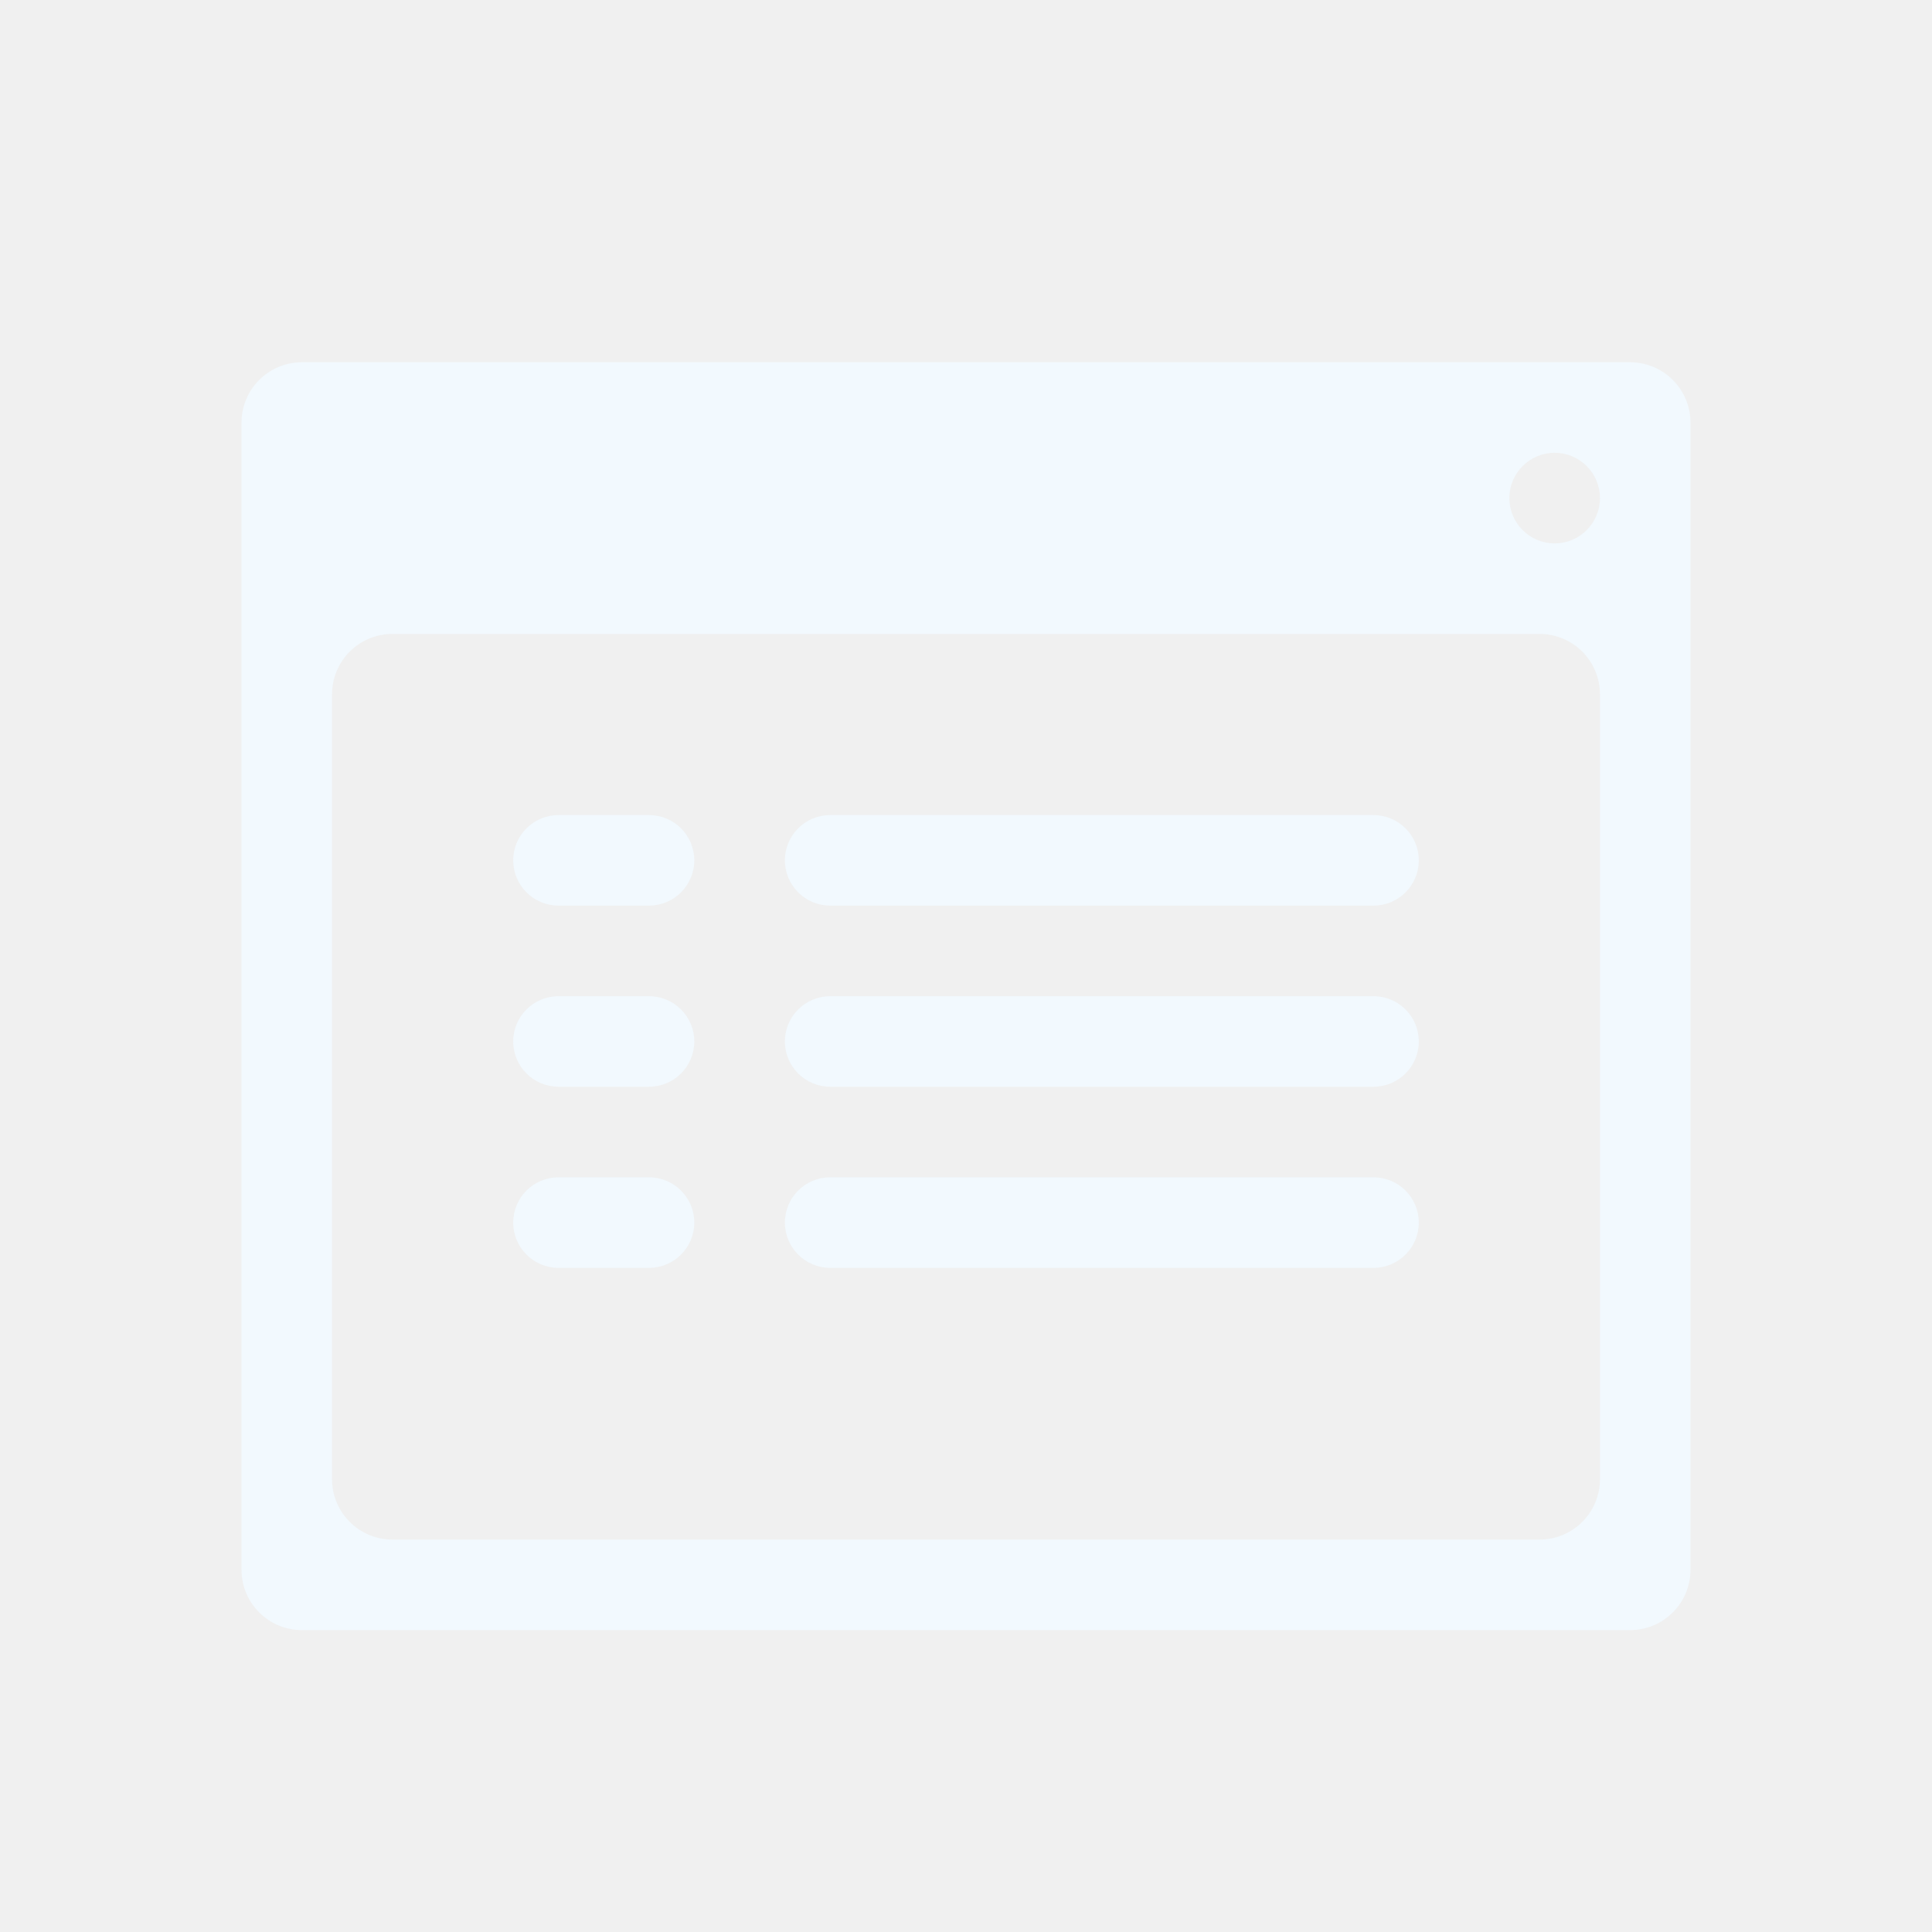
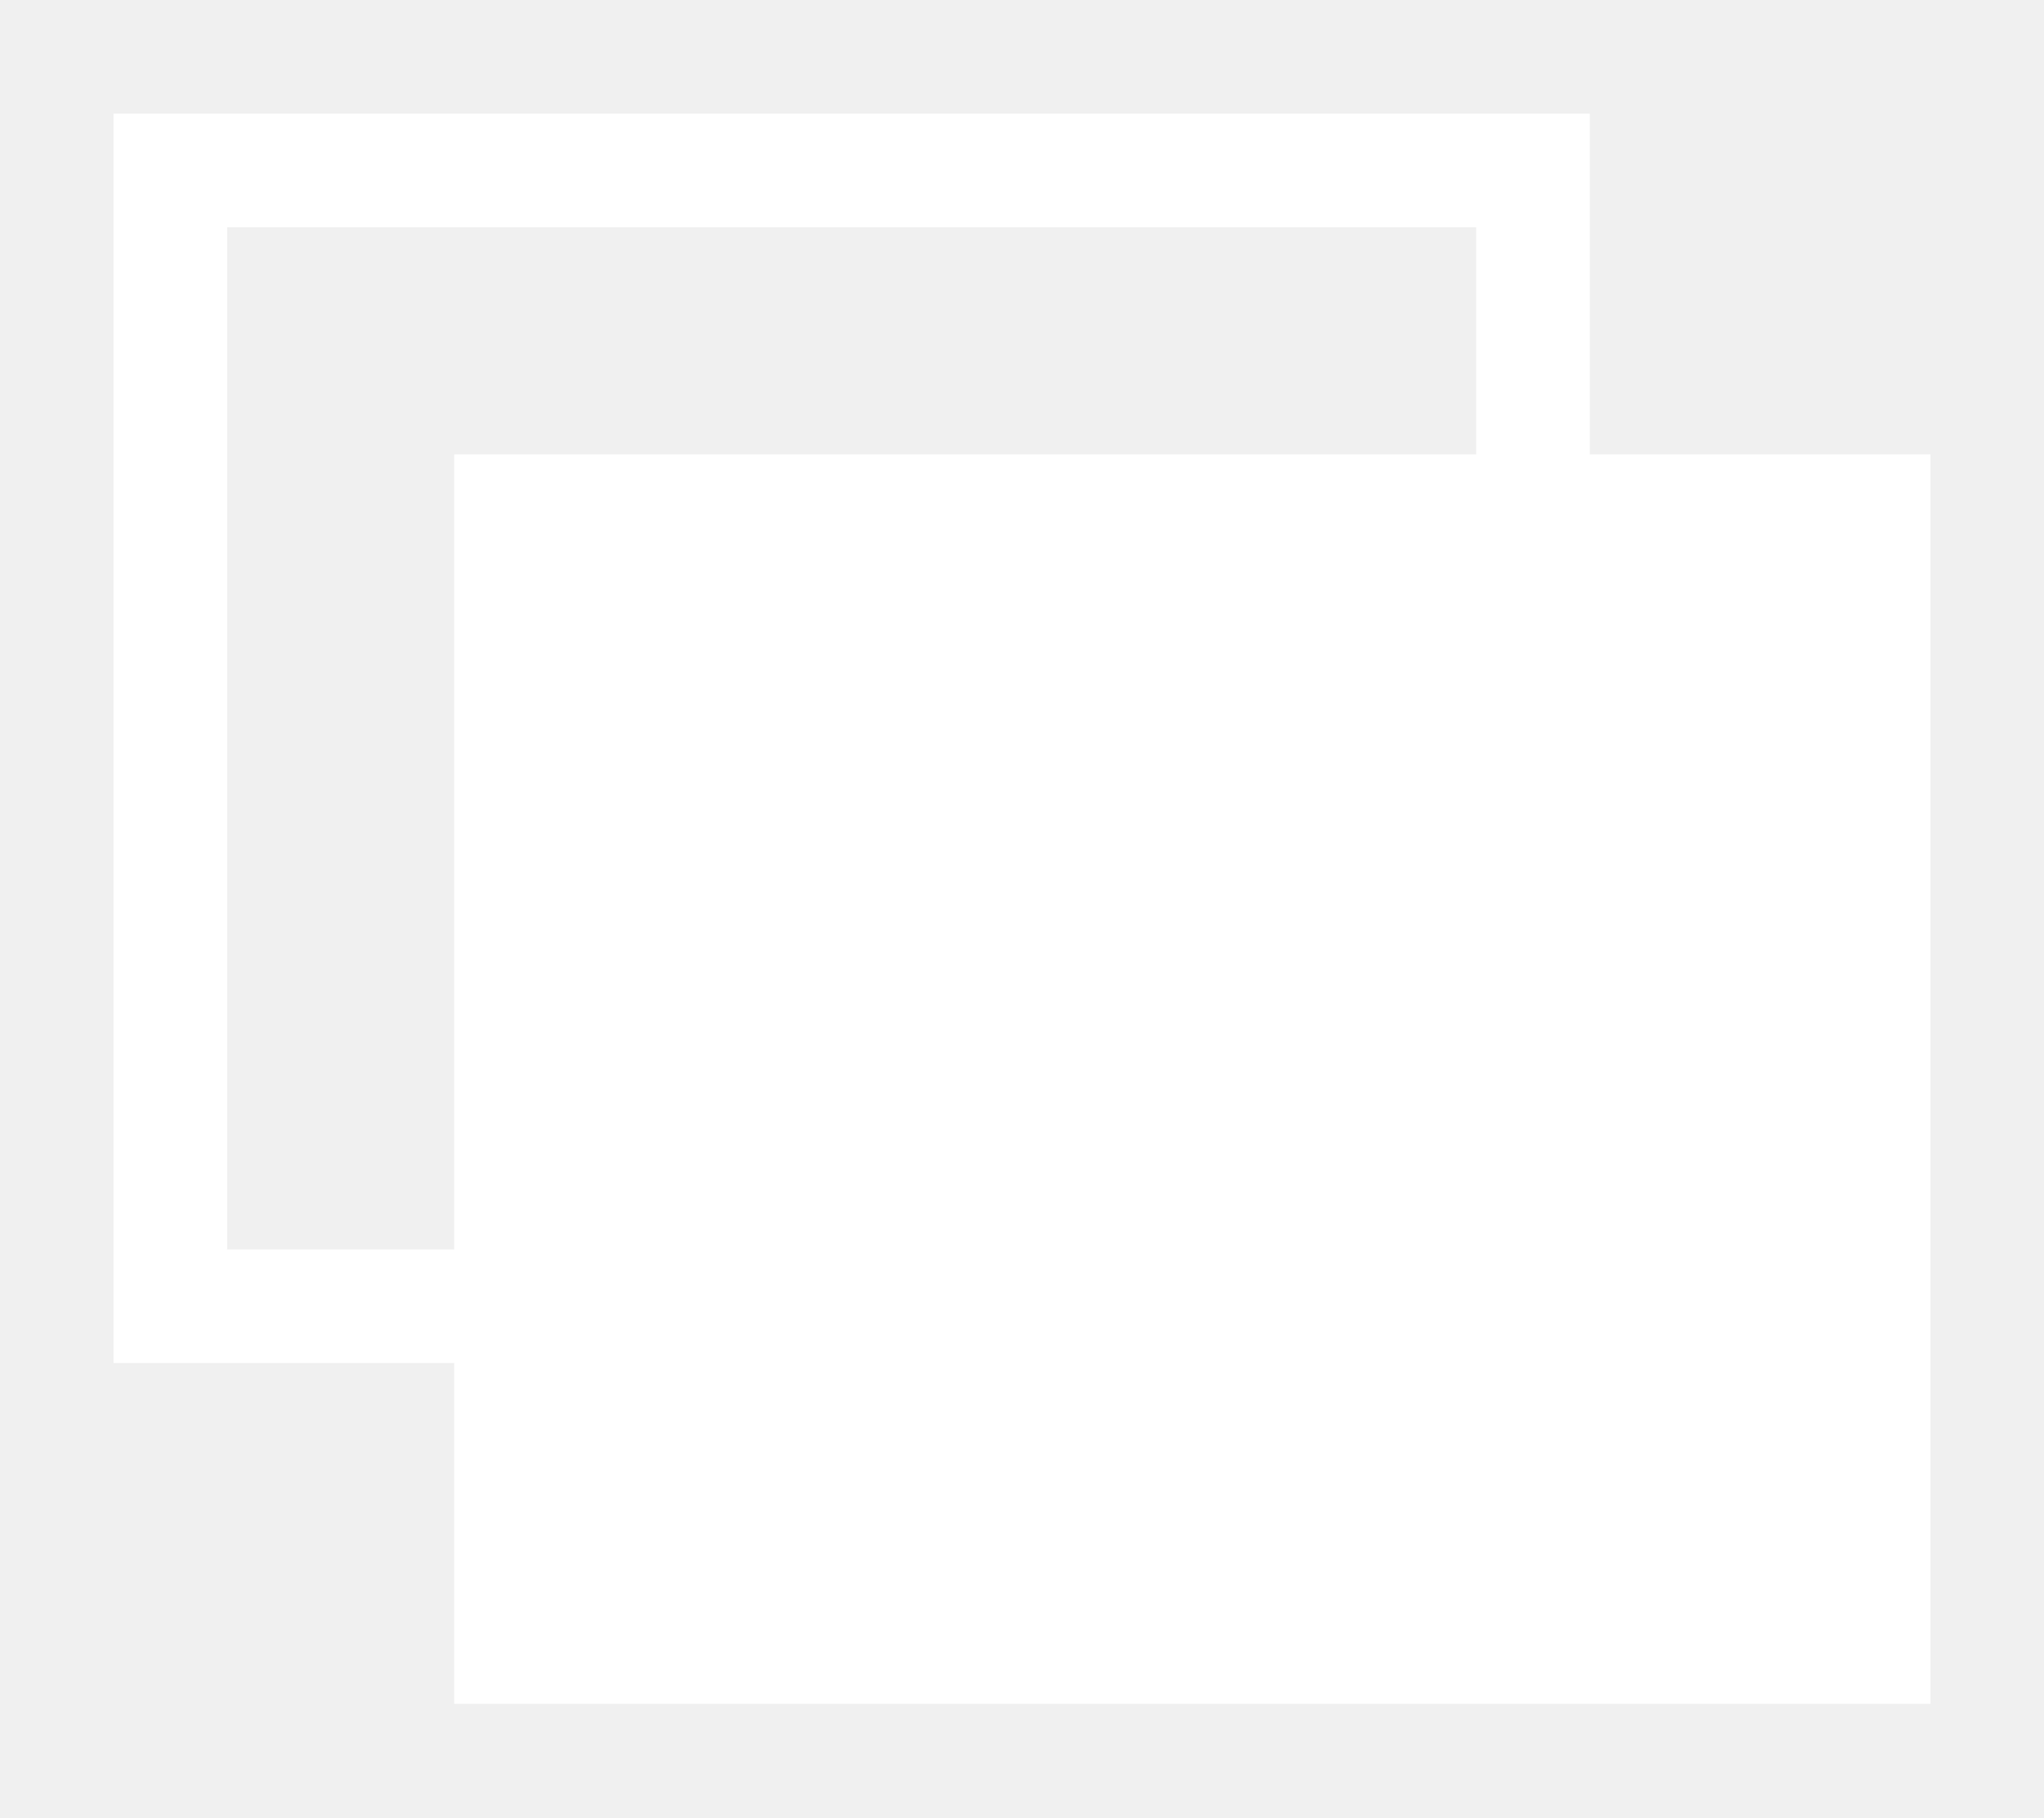
- <svg xmlns="http://www.w3.org/2000/svg" width="32" height="32" viewBox="0 0 32 32" fill="none">
-   <path d="M8.5 14.25C8.5 13.836 8.836 13.5 9.25 13.5H10.75C11.164 13.5 11.5 13.836 11.5 14.25C11.5 14.664 11.164 15 10.75 15H9.25C8.836 15 8.5 14.664 8.5 14.25Z" fill="#F2FAFF" fill-opacity="0.9" />
-   <path d="M13 14.25C13 13.836 13.336 13.5 13.75 13.5H22.75C23.164 13.5 23.5 13.836 23.5 14.25C23.5 14.664 23.164 15 22.75 15H13.75C13.336 15 13 14.664 13 14.25Z" fill="#F2FAFF" fill-opacity="0.9" />
-   <path d="M8.5 17.25C8.5 16.836 8.836 16.5 9.25 16.5H10.75C11.164 16.5 11.5 16.836 11.5 17.25C11.5 17.664 11.164 18 10.75 18H9.25C8.836 18 8.5 17.664 8.5 17.25Z" fill="#F2FAFF" fill-opacity="0.9" />
-   <path d="M13 17.25C13 16.836 13.336 16.5 13.75 16.5H22.75C23.164 16.5 23.5 16.836 23.5 17.25C23.5 17.664 23.164 18 22.75 18H13.75C13.336 18 13 17.664 13 17.25Z" fill="#F2FAFF" fill-opacity="0.9" />
-   <path d="M8.5 20.25C8.5 19.836 8.836 19.5 9.25 19.5H10.75C11.164 19.5 11.5 19.836 11.5 20.25C11.5 20.664 11.164 21 10.75 21H9.25C8.836 21 8.5 20.664 8.5 20.25Z" fill="#F2FAFF" fill-opacity="0.9" />
-   <path d="M13 20.25C13 19.836 13.336 19.5 13.75 19.5H22.75C23.164 19.5 23.5 19.836 23.5 20.25C23.5 20.664 23.164 21 22.75 21H13.75C13.336 21 13 20.664 13 20.25Z" fill="#F2FAFF" fill-opacity="0.9" />
-   <path d="M5 6C4.448 6 4 6.448 4 7V26C4 26.552 4.448 27 5 27H27C27.552 27 28 26.552 28 26V7C28 6.448 27.552 6 27 6H5ZM26.5 24.5C26.5 25.052 26.052 25.5 25.5 25.5H6.5C5.948 25.5 5.5 25.052 5.5 24.5V11.5C5.5 10.948 5.948 10.5 6.5 10.5H25.5C26.052 10.5 26.5 10.948 26.5 11.5V24.5ZM26.5 8.25C26.5 8.664 26.164 9 25.75 9C25.336 9 25 8.664 25 8.25C25 7.836 25.336 7.5 25.75 7.5C26.164 7.5 26.5 7.836 26.5 8.25Z" fill="#F2FAFF" fill-opacity="0.9" />
+ <svg xmlns="http://www.w3.org/2000/svg" width="18" height="16" viewBox="0 0 18 16" fill="none">
+   <path d="M13.5 1.5H1.5V11.5H13.5V1.5Z" stroke="white" />
+   <path d="M17 4H4V15H17V4Z" fill="white" />
</svg>
